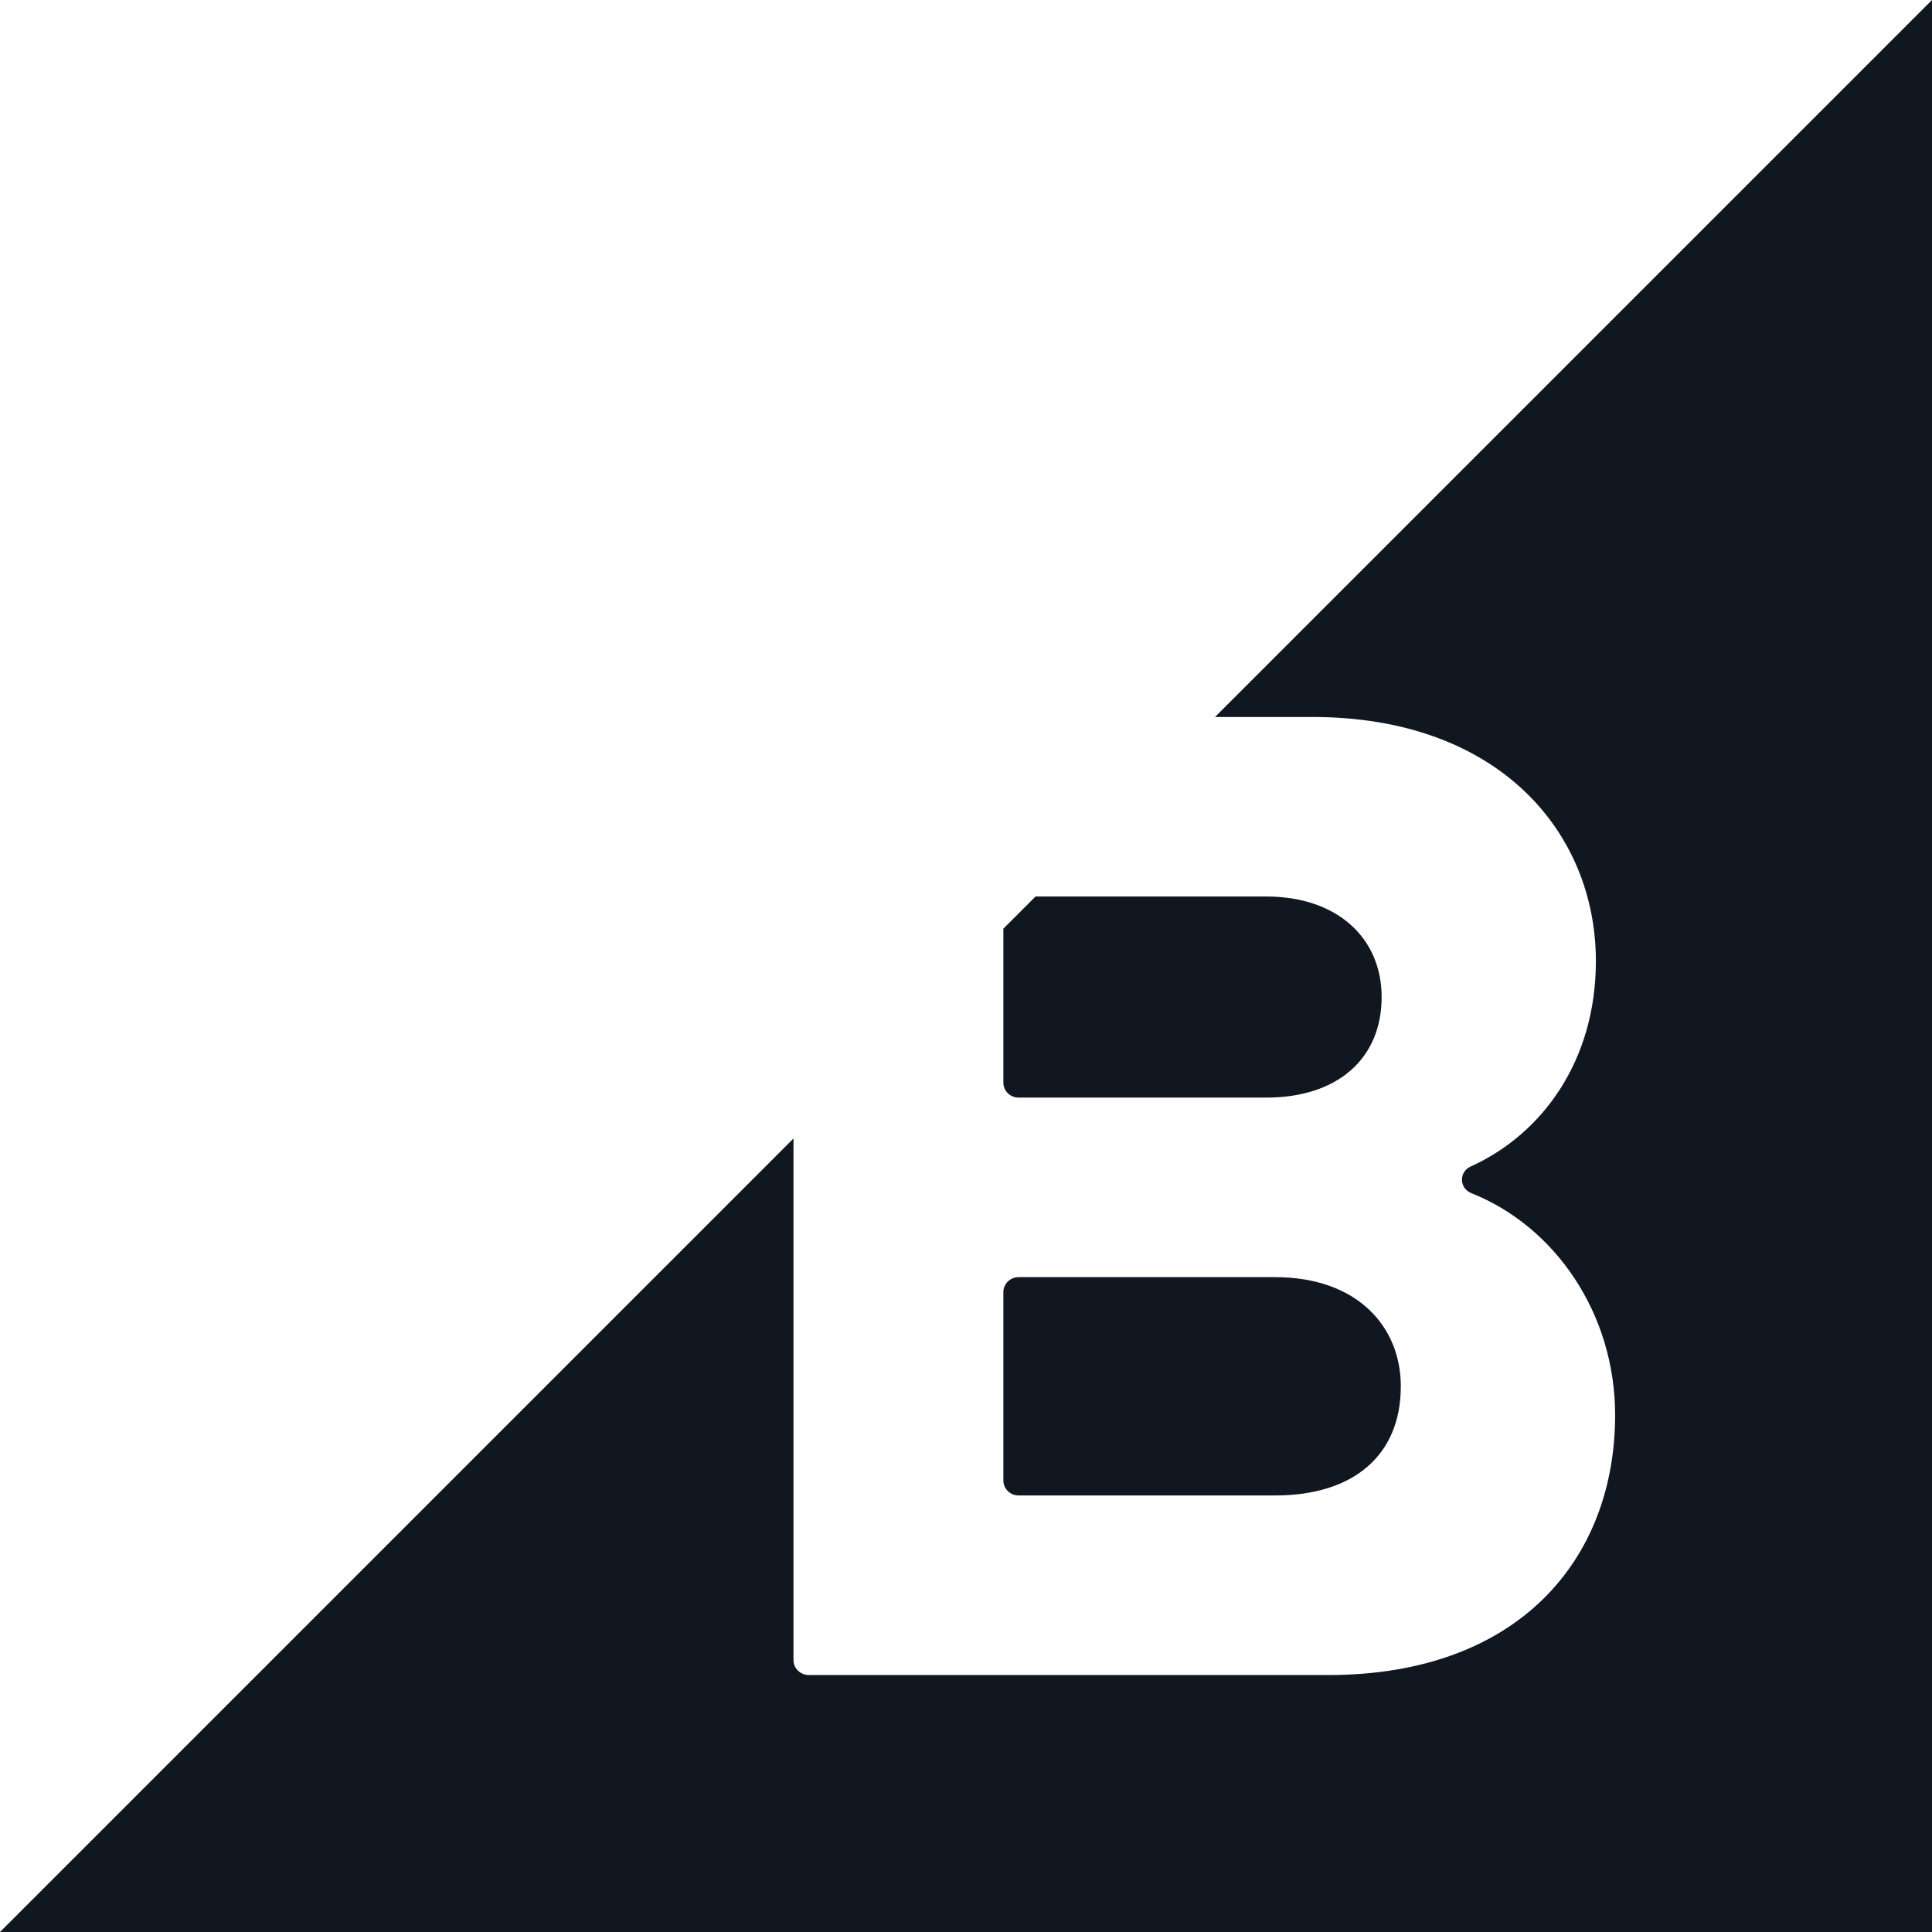
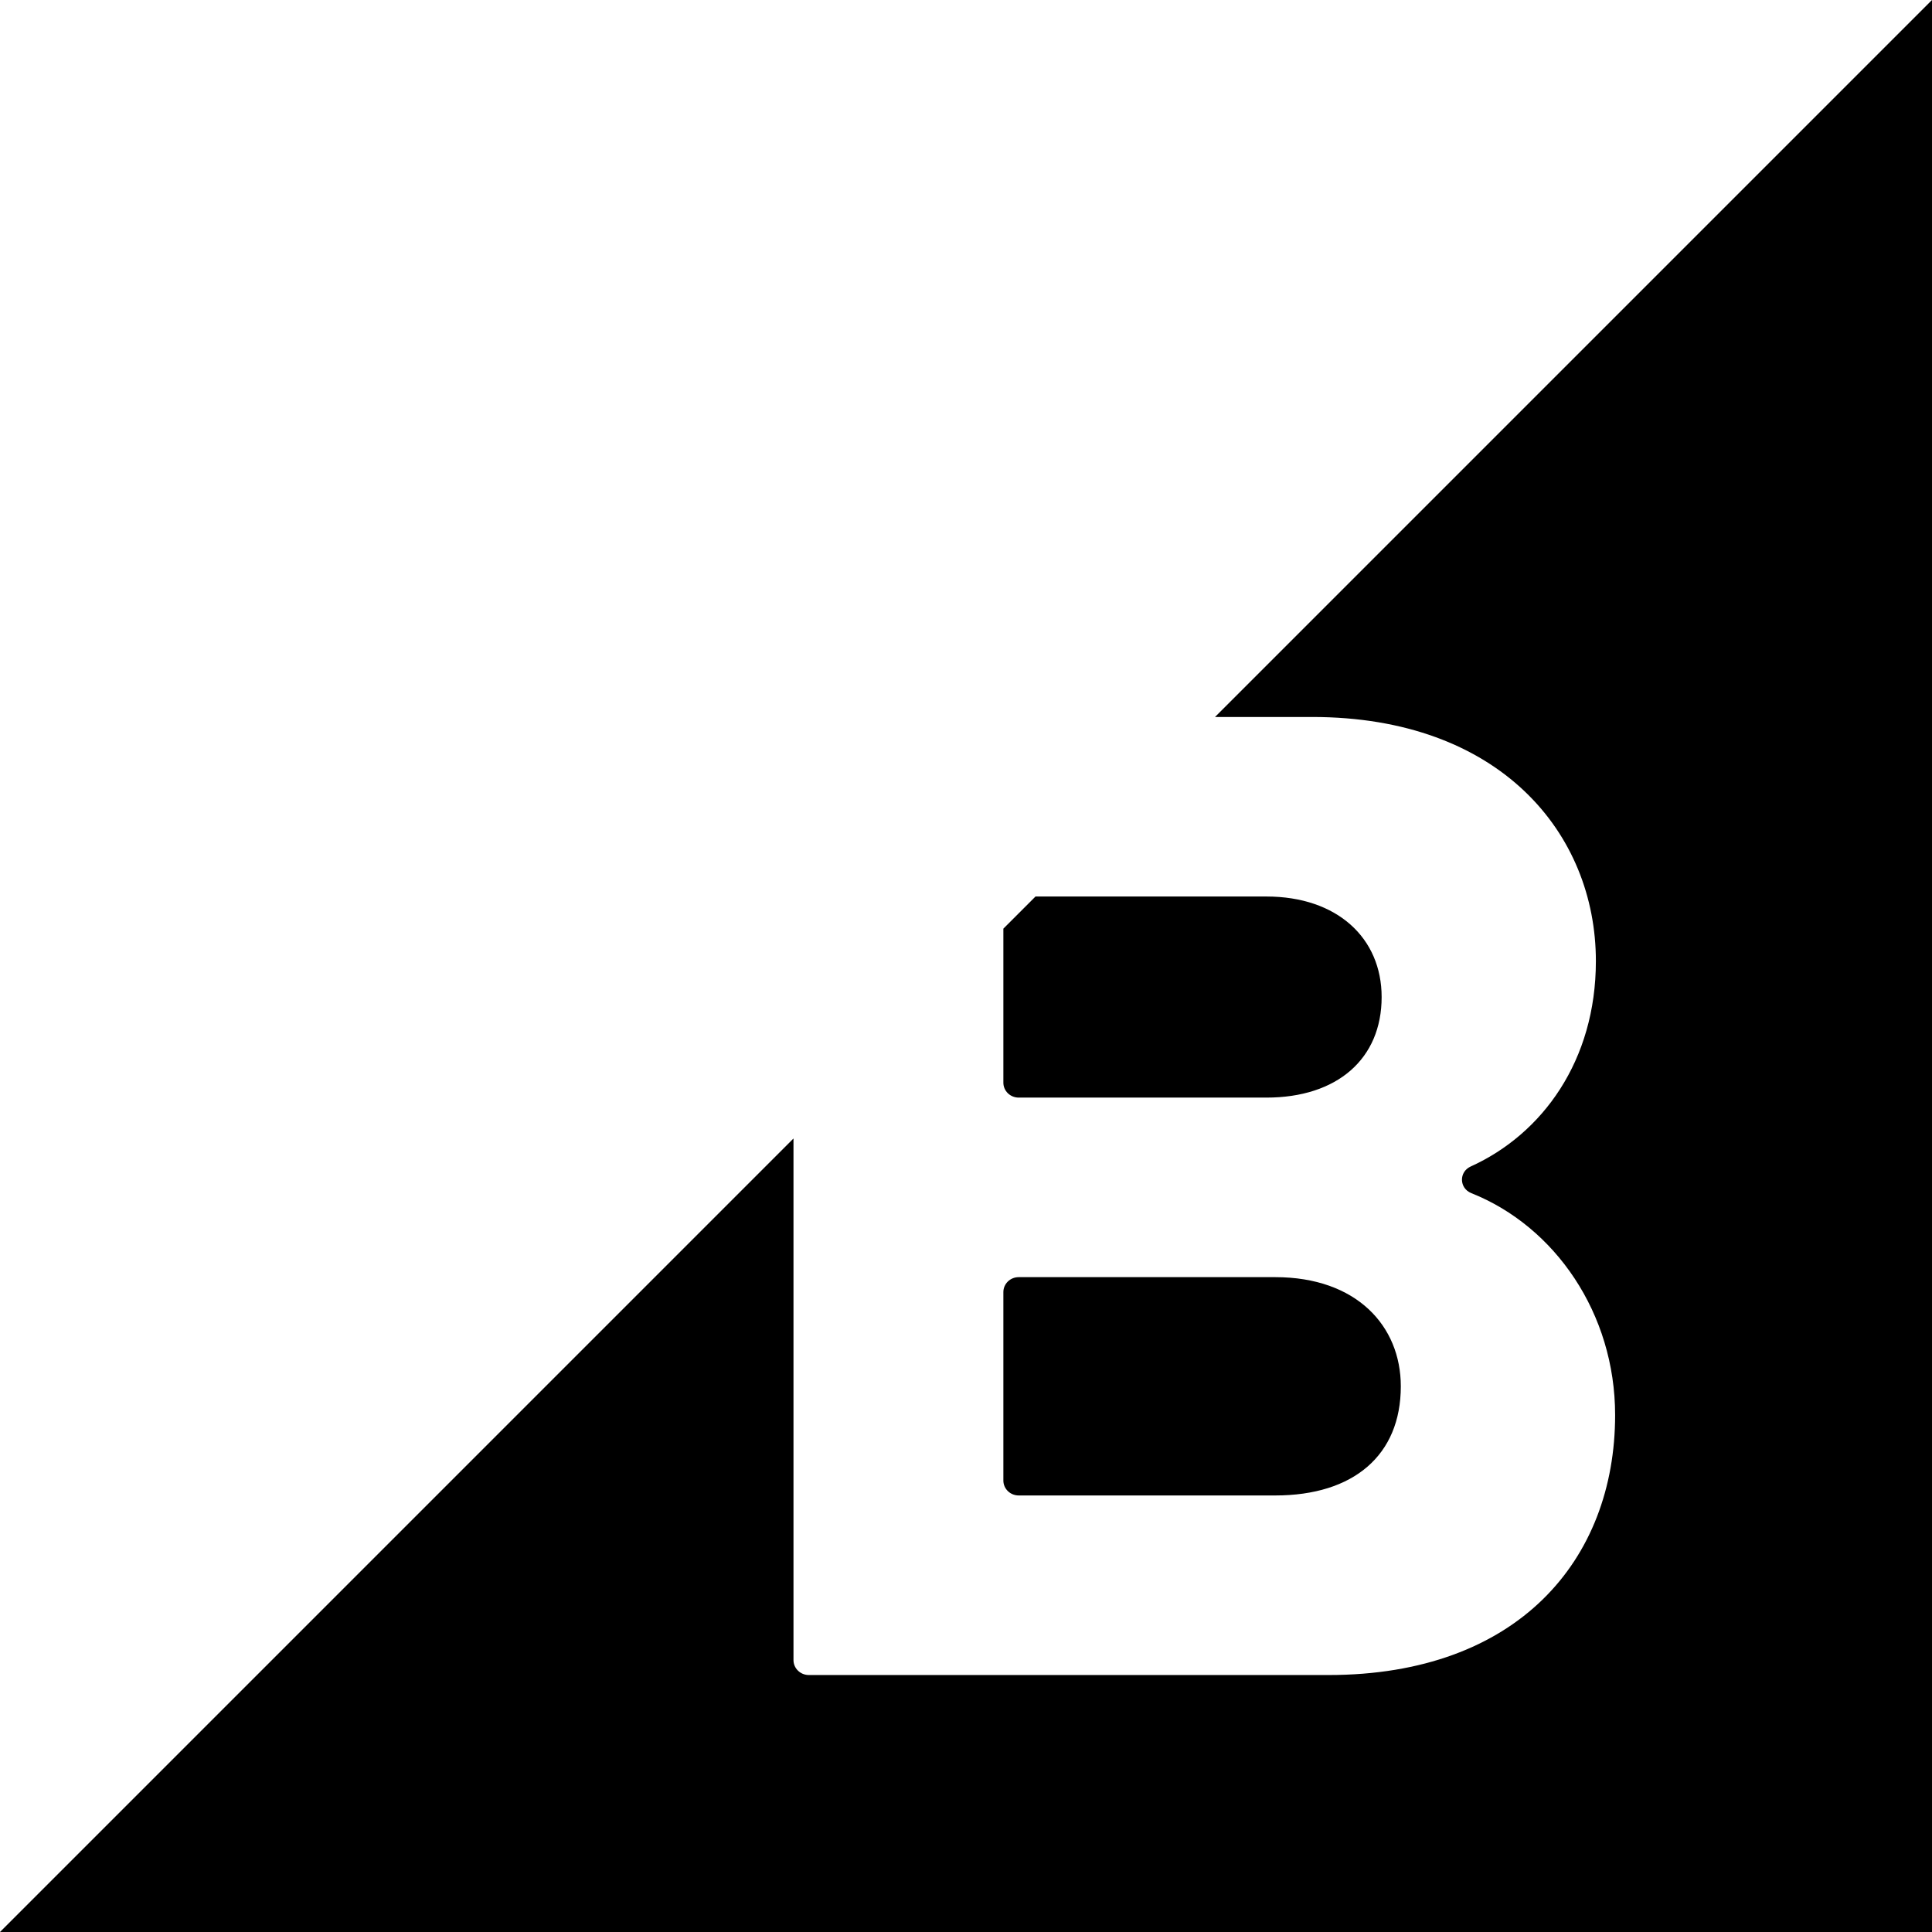
<svg xmlns="http://www.w3.org/2000/svg" viewBox="0 0 120 120" xml:space="preserve">
-   <path fill-rule="evenodd" clip-rule="evenodd" fill="#111720" d="M75.467,44.533h6.035c11.657,0,17.621,7.224,17.621,15.164     c0,6.178-3.321,10.74-7.777,12.757c-0.741,0.336-0.714,1.354,0.043,1.655c5.195,2.067,8.929,7.471,8.929,13.781     c0,9.012-6.059,16.149-17.806,16.149H50.241c-0.528,0-0.956-0.414-0.956-0.927V70.714L0,120h120V0L75.467,44.533z M63.274,92.886     h15.933c4.864,0,7.8-2.498,7.8-6.78c0-3.746-2.75-6.78-7.8-6.78H63.274c-0.528,0-0.953,0.416-0.953,0.927V91.96     C62.321,92.47,62.746,92.886,63.274,92.886z M63.274,68.174h15.383c4.405,0,7.159-2.411,7.159-6.245     c0-3.66-2.754-6.245-7.159-6.245H64.317l-1.996,1.996v9.568C62.321,67.759,62.746,68.174,63.274,68.174z" />
+   <path fill="currentcolor" d="M75.467,44.533h6.035c11.657,0,17.621,7.224,17.621,15.164     c0,6.178-3.321,10.74-7.777,12.757c-0.741,0.336-0.714,1.354,0.043,1.655c5.195,2.067,8.929,7.471,8.929,13.781     c0,9.012-6.059,16.149-17.806,16.149H50.241c-0.528,0-0.956-0.414-0.956-0.927V70.714L0,120h120V0L75.467,44.533z M63.274,92.886     h15.933c4.864,0,7.8-2.498,7.8-6.78c0-3.746-2.75-6.78-7.8-6.78H63.274c-0.528,0-0.953,0.416-0.953,0.927V91.96     C62.321,92.47,62.746,92.886,63.274,92.886z M63.274,68.174h15.383c4.405,0,7.159-2.411,7.159-6.245     c0-3.66-2.754-6.245-7.159-6.245H64.317l-1.996,1.996v9.568C62.321,67.759,62.746,68.174,63.274,68.174z" />
</svg>
